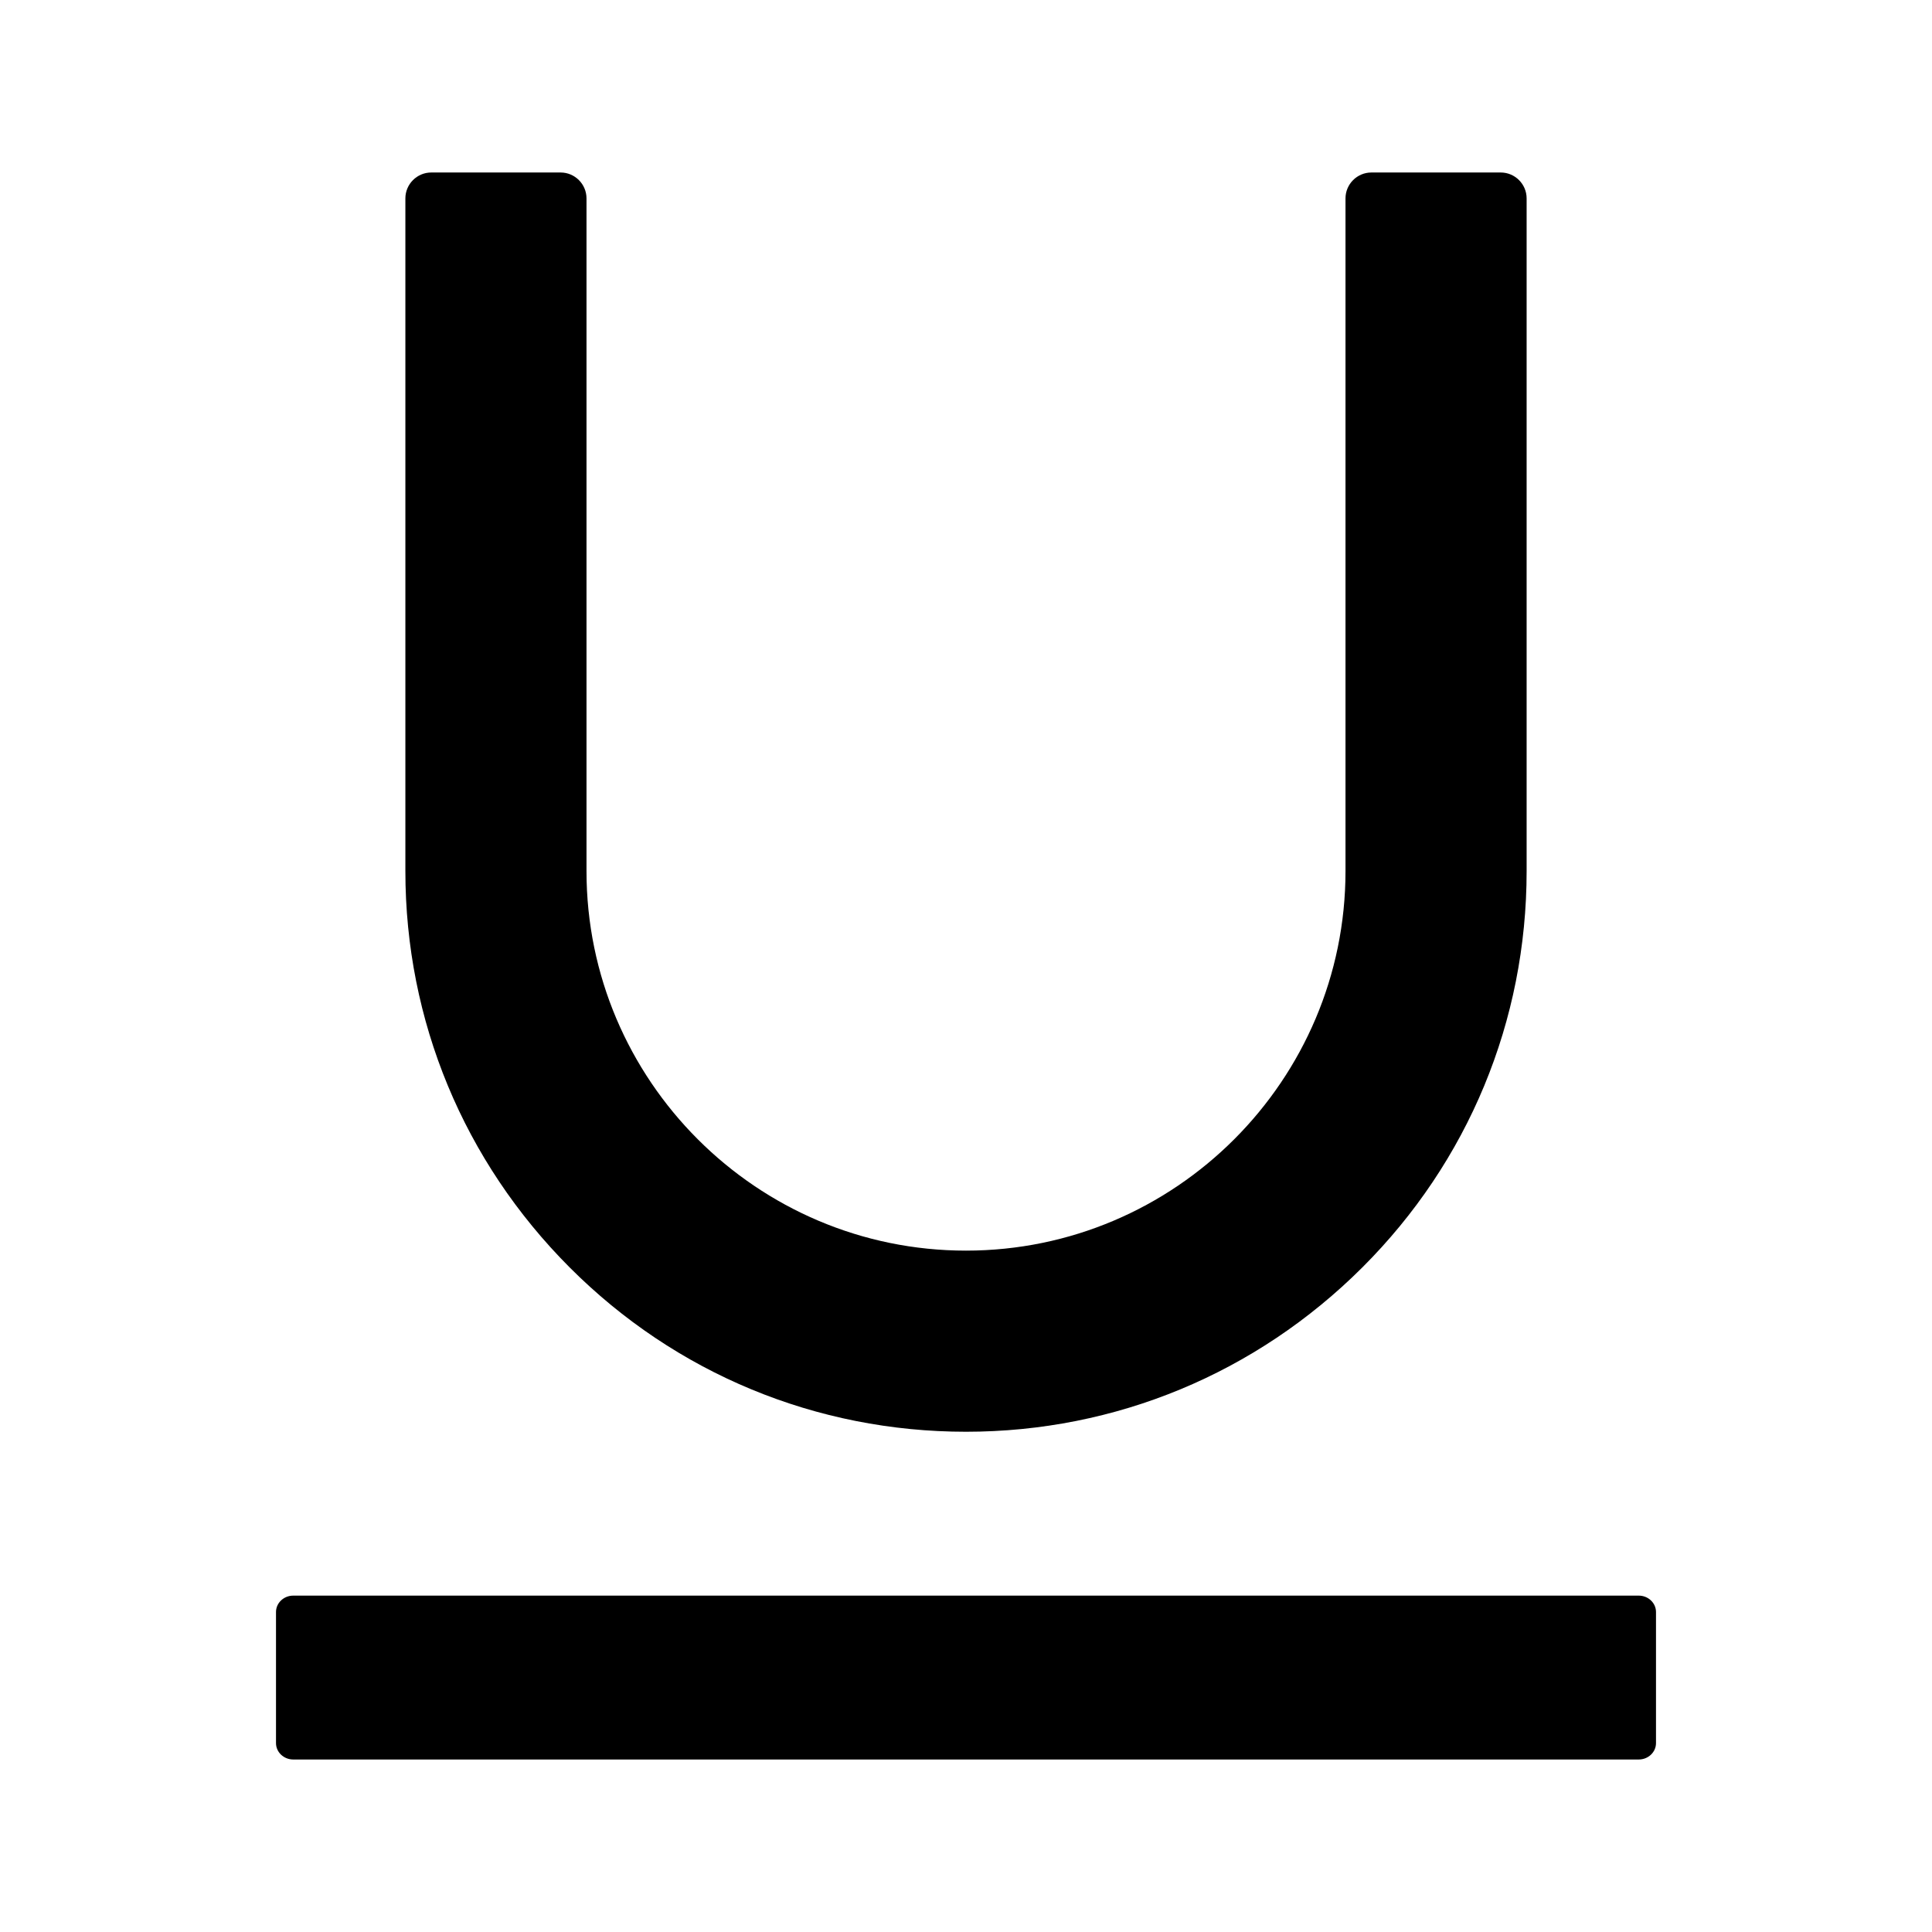
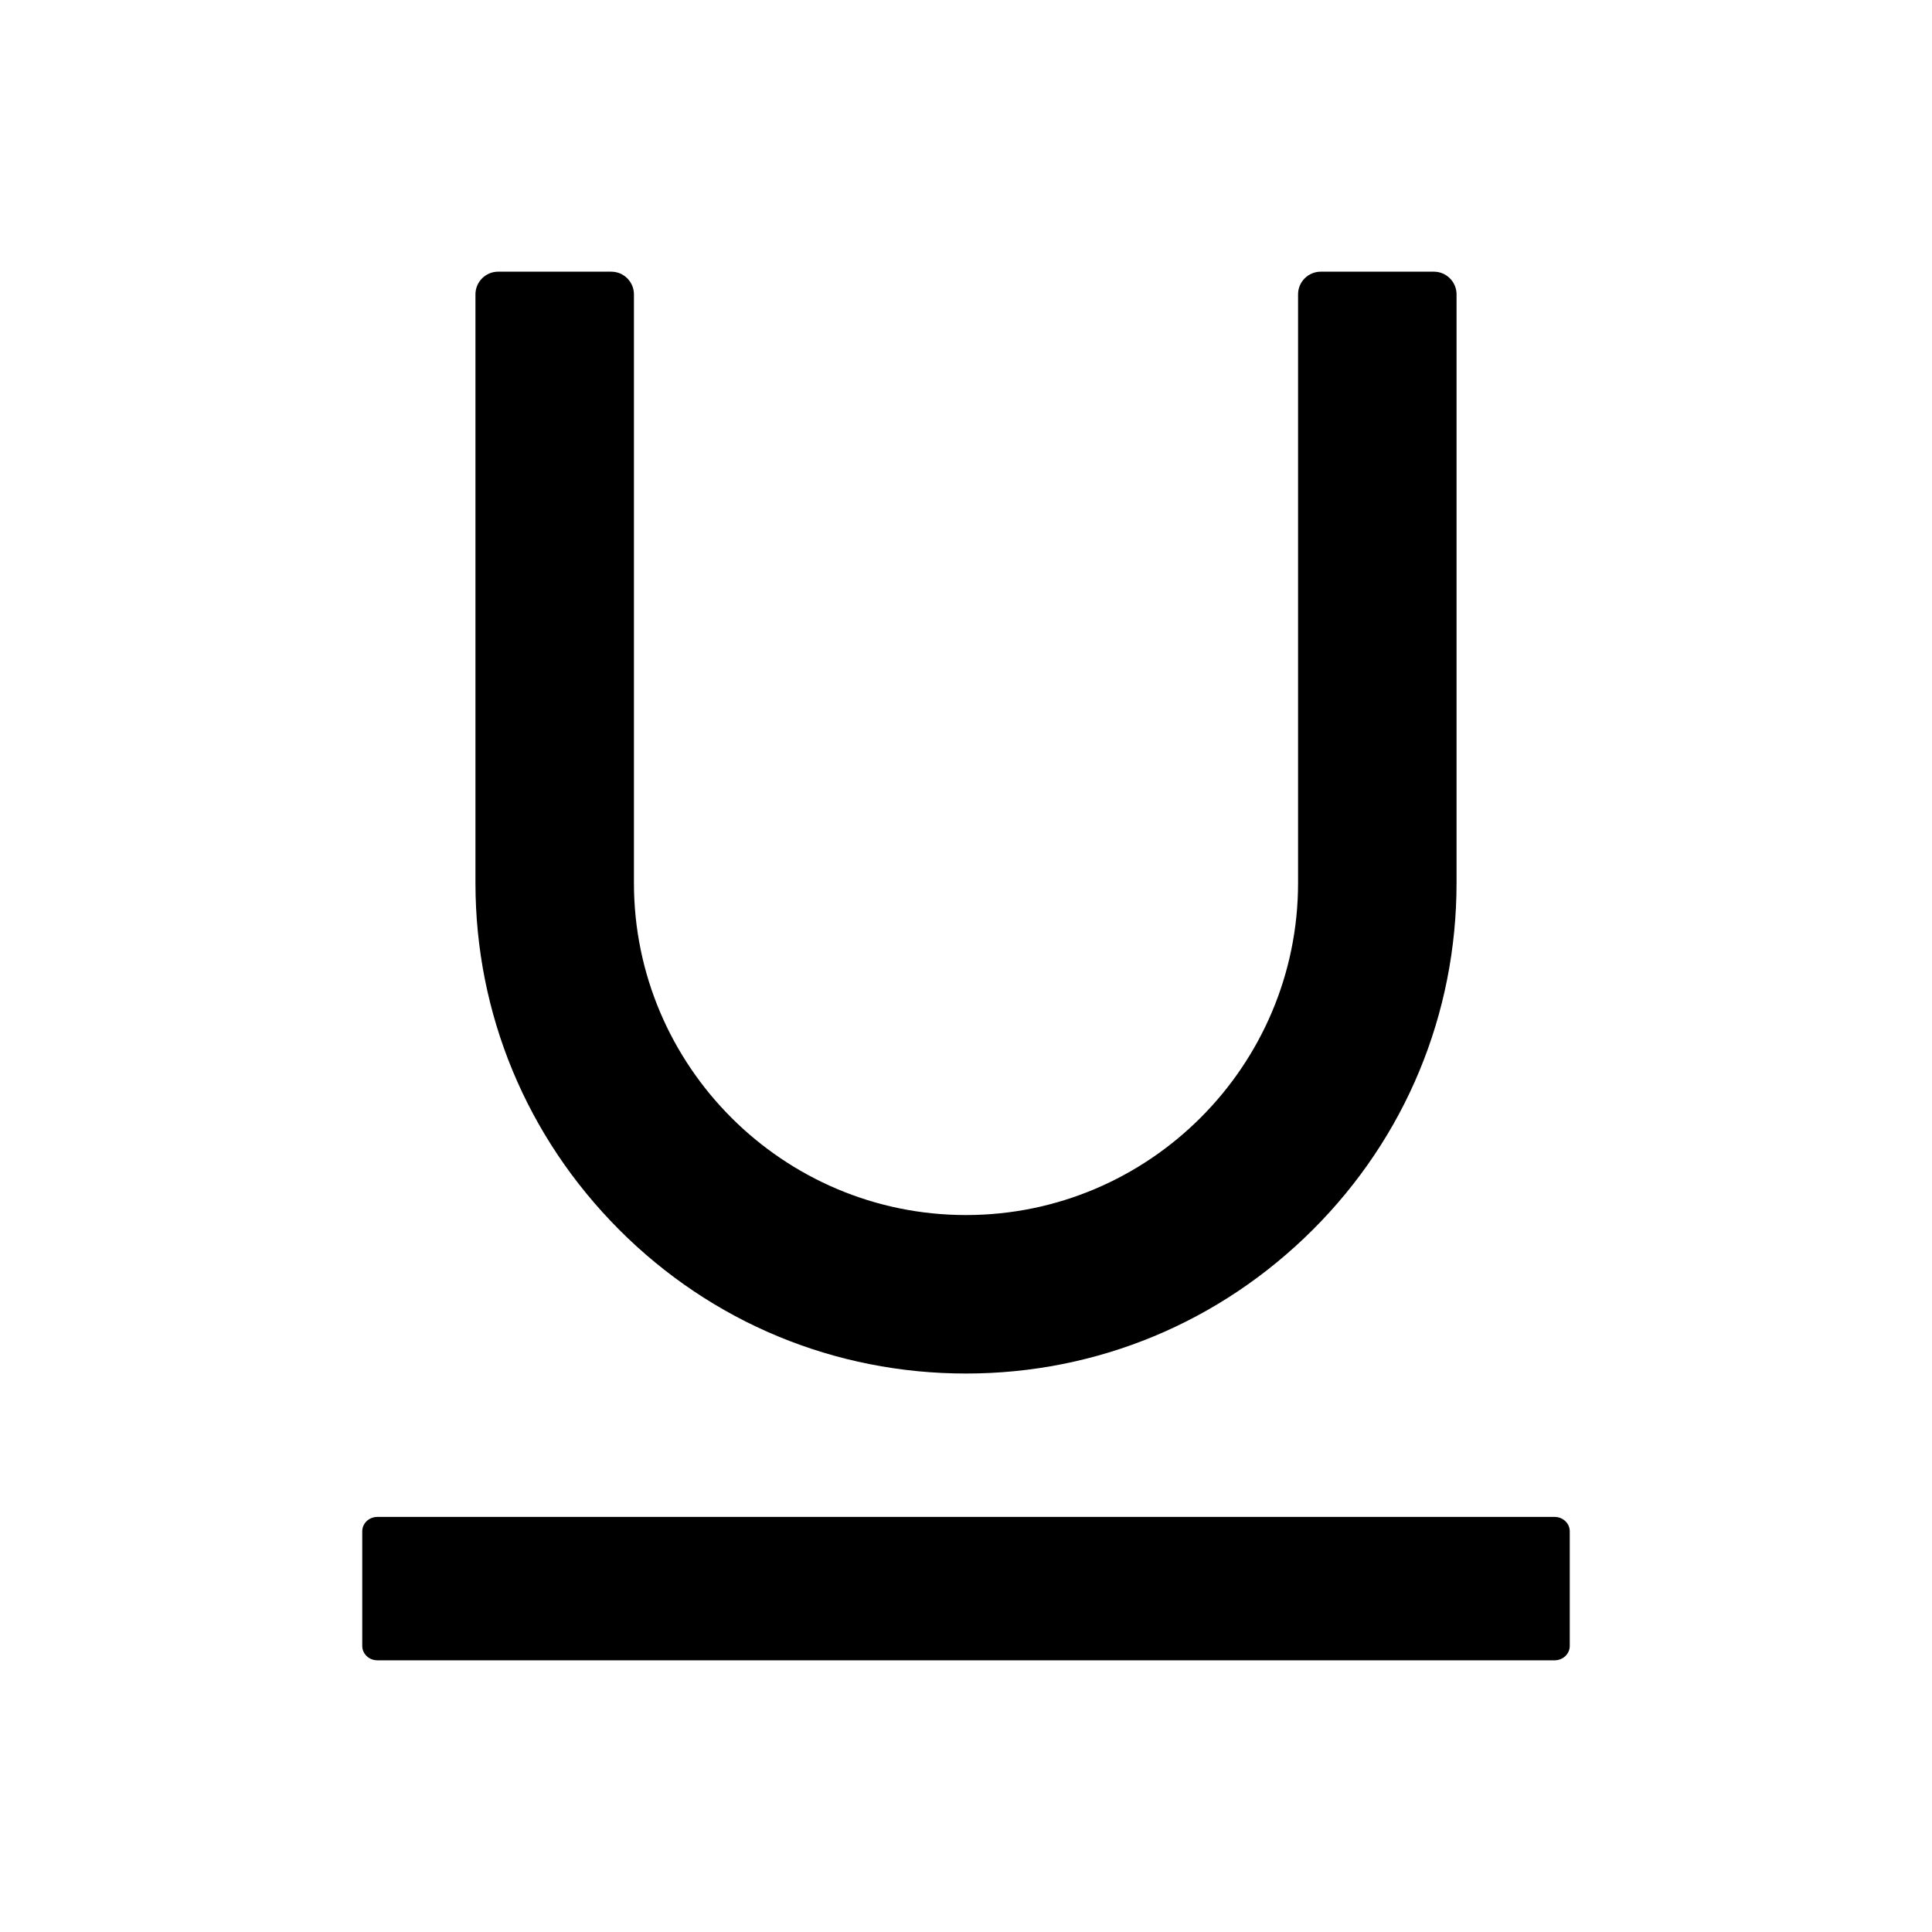
- <svg viewBox="64 64 896 896" focusable="false">
+ <svg viewBox="0 0 1024 1024" focusable="false">
  <path d="M824 804H200c-4.4 0-8 3.4-8 7.6v60.8c0 4.2 3.6 7.6 8 7.6h624c4.4 0 8-3.4 8-7.6v-60.8c0-4.2-3.6-7.6-8-7.6zm-312-76c69.4 0 134.6-27.1 183.8-76.2C745 602.7 772 537.4 772 468V156c0-6.6-5.4-12-12-12h-60c-6.6 0-12 5.4-12 12v312c0 97-79 176-176 176s-176-79-176-176V156c0-6.6-5.4-12-12-12h-60c-6.6 0-12 5.4-12 12v312c0 69.4 27.1 134.6 76.2 183.8C377.3 701 442.6 728 512 728z" />
</svg>
